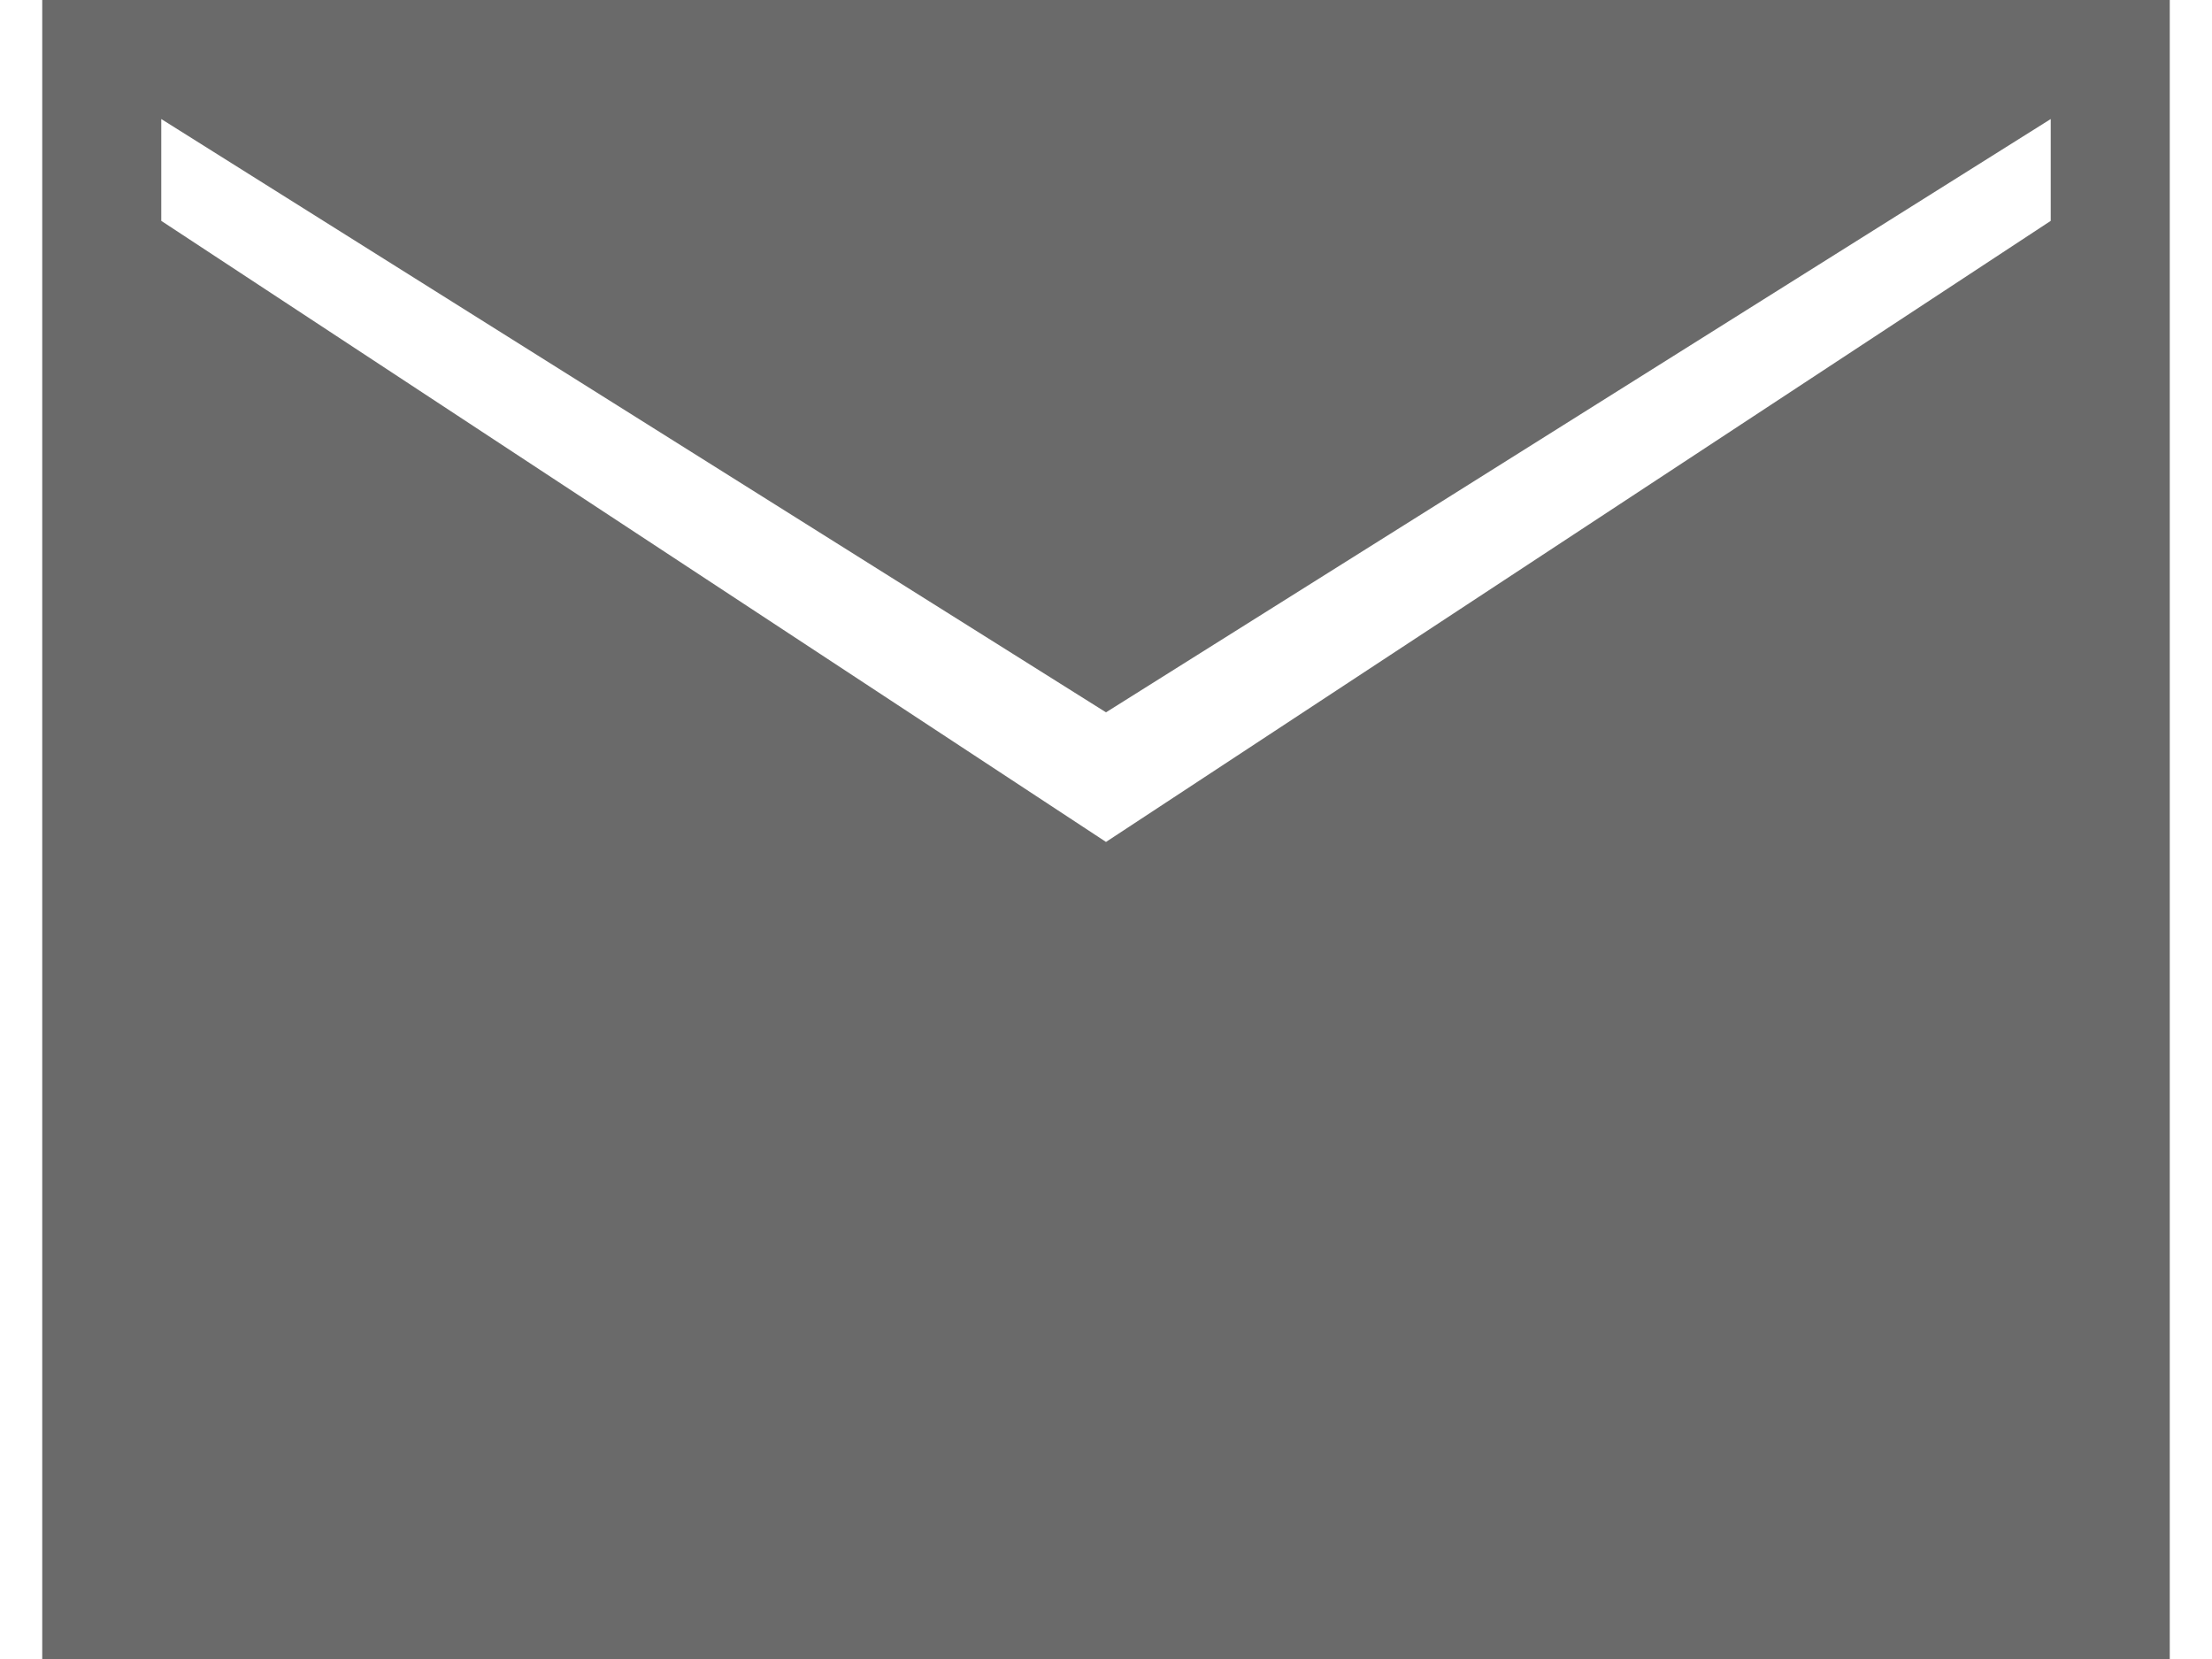
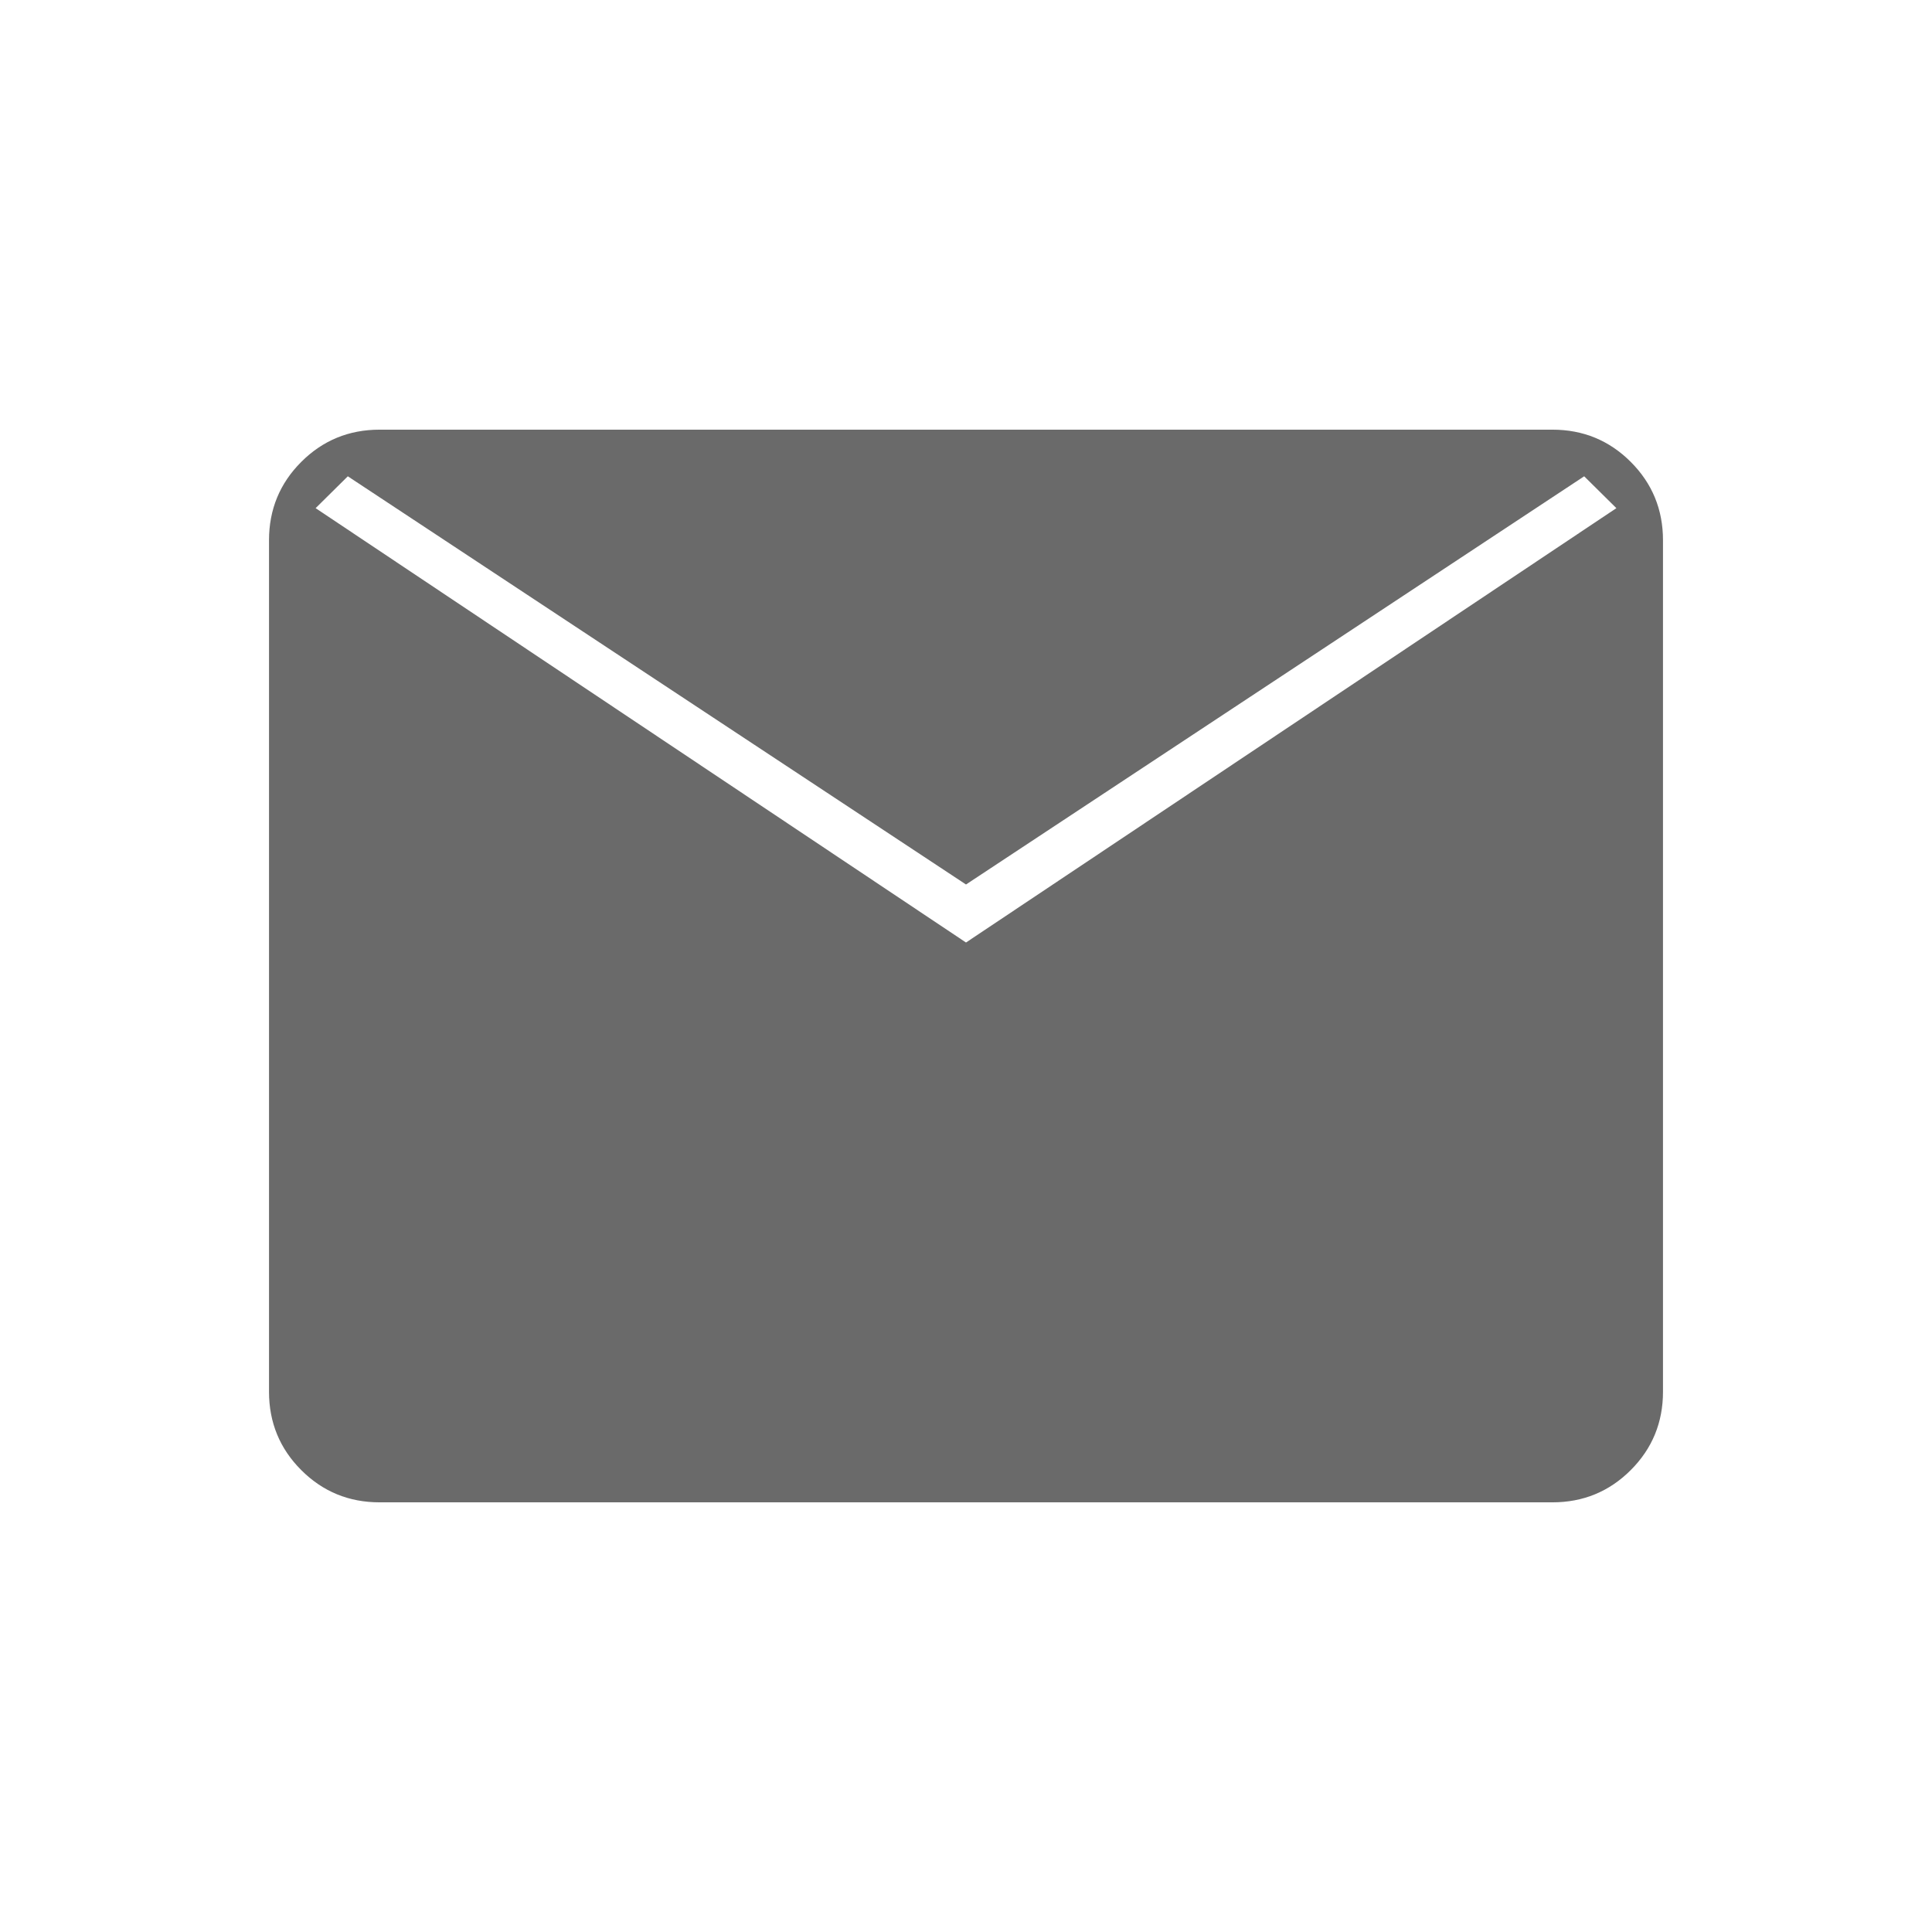
- <svg xmlns="http://www.w3.org/2000/svg" width="32" height="24" viewBox="0 0 32 24" fill="none">
-   <path d="M0.611 24V0H31.389V24H0.611ZM16 12.18L29.667 3.195V1.722L16 10.305L2.333 1.722V3.195L16 12.18Z" fill="#6A6A6A" />
+ <svg xmlns="http://www.w3.org/2000/svg" height="40px" viewBox="0 -960 960 960" width="40px" fill="#6a6a6a">
+   <path d="M188.61-213.5q-22.9 0-38.92-16.02-16.02-16.02-16.02-38.95v-423.06q0-22.93 16.02-38.95 16.02-16.02 38.92-16.02h582.78q22.9 0 38.92 16.02 16.02 16.02 16.02 38.95v423.06q0 22.93-16.02 38.95-16.02 16.02-38.92 16.02H188.61ZM480-491.67 803.17-707.5l-16-15.83L480-520.5 172.83-723.33l-16 15.83L480-491.67Z" />
</svg>
